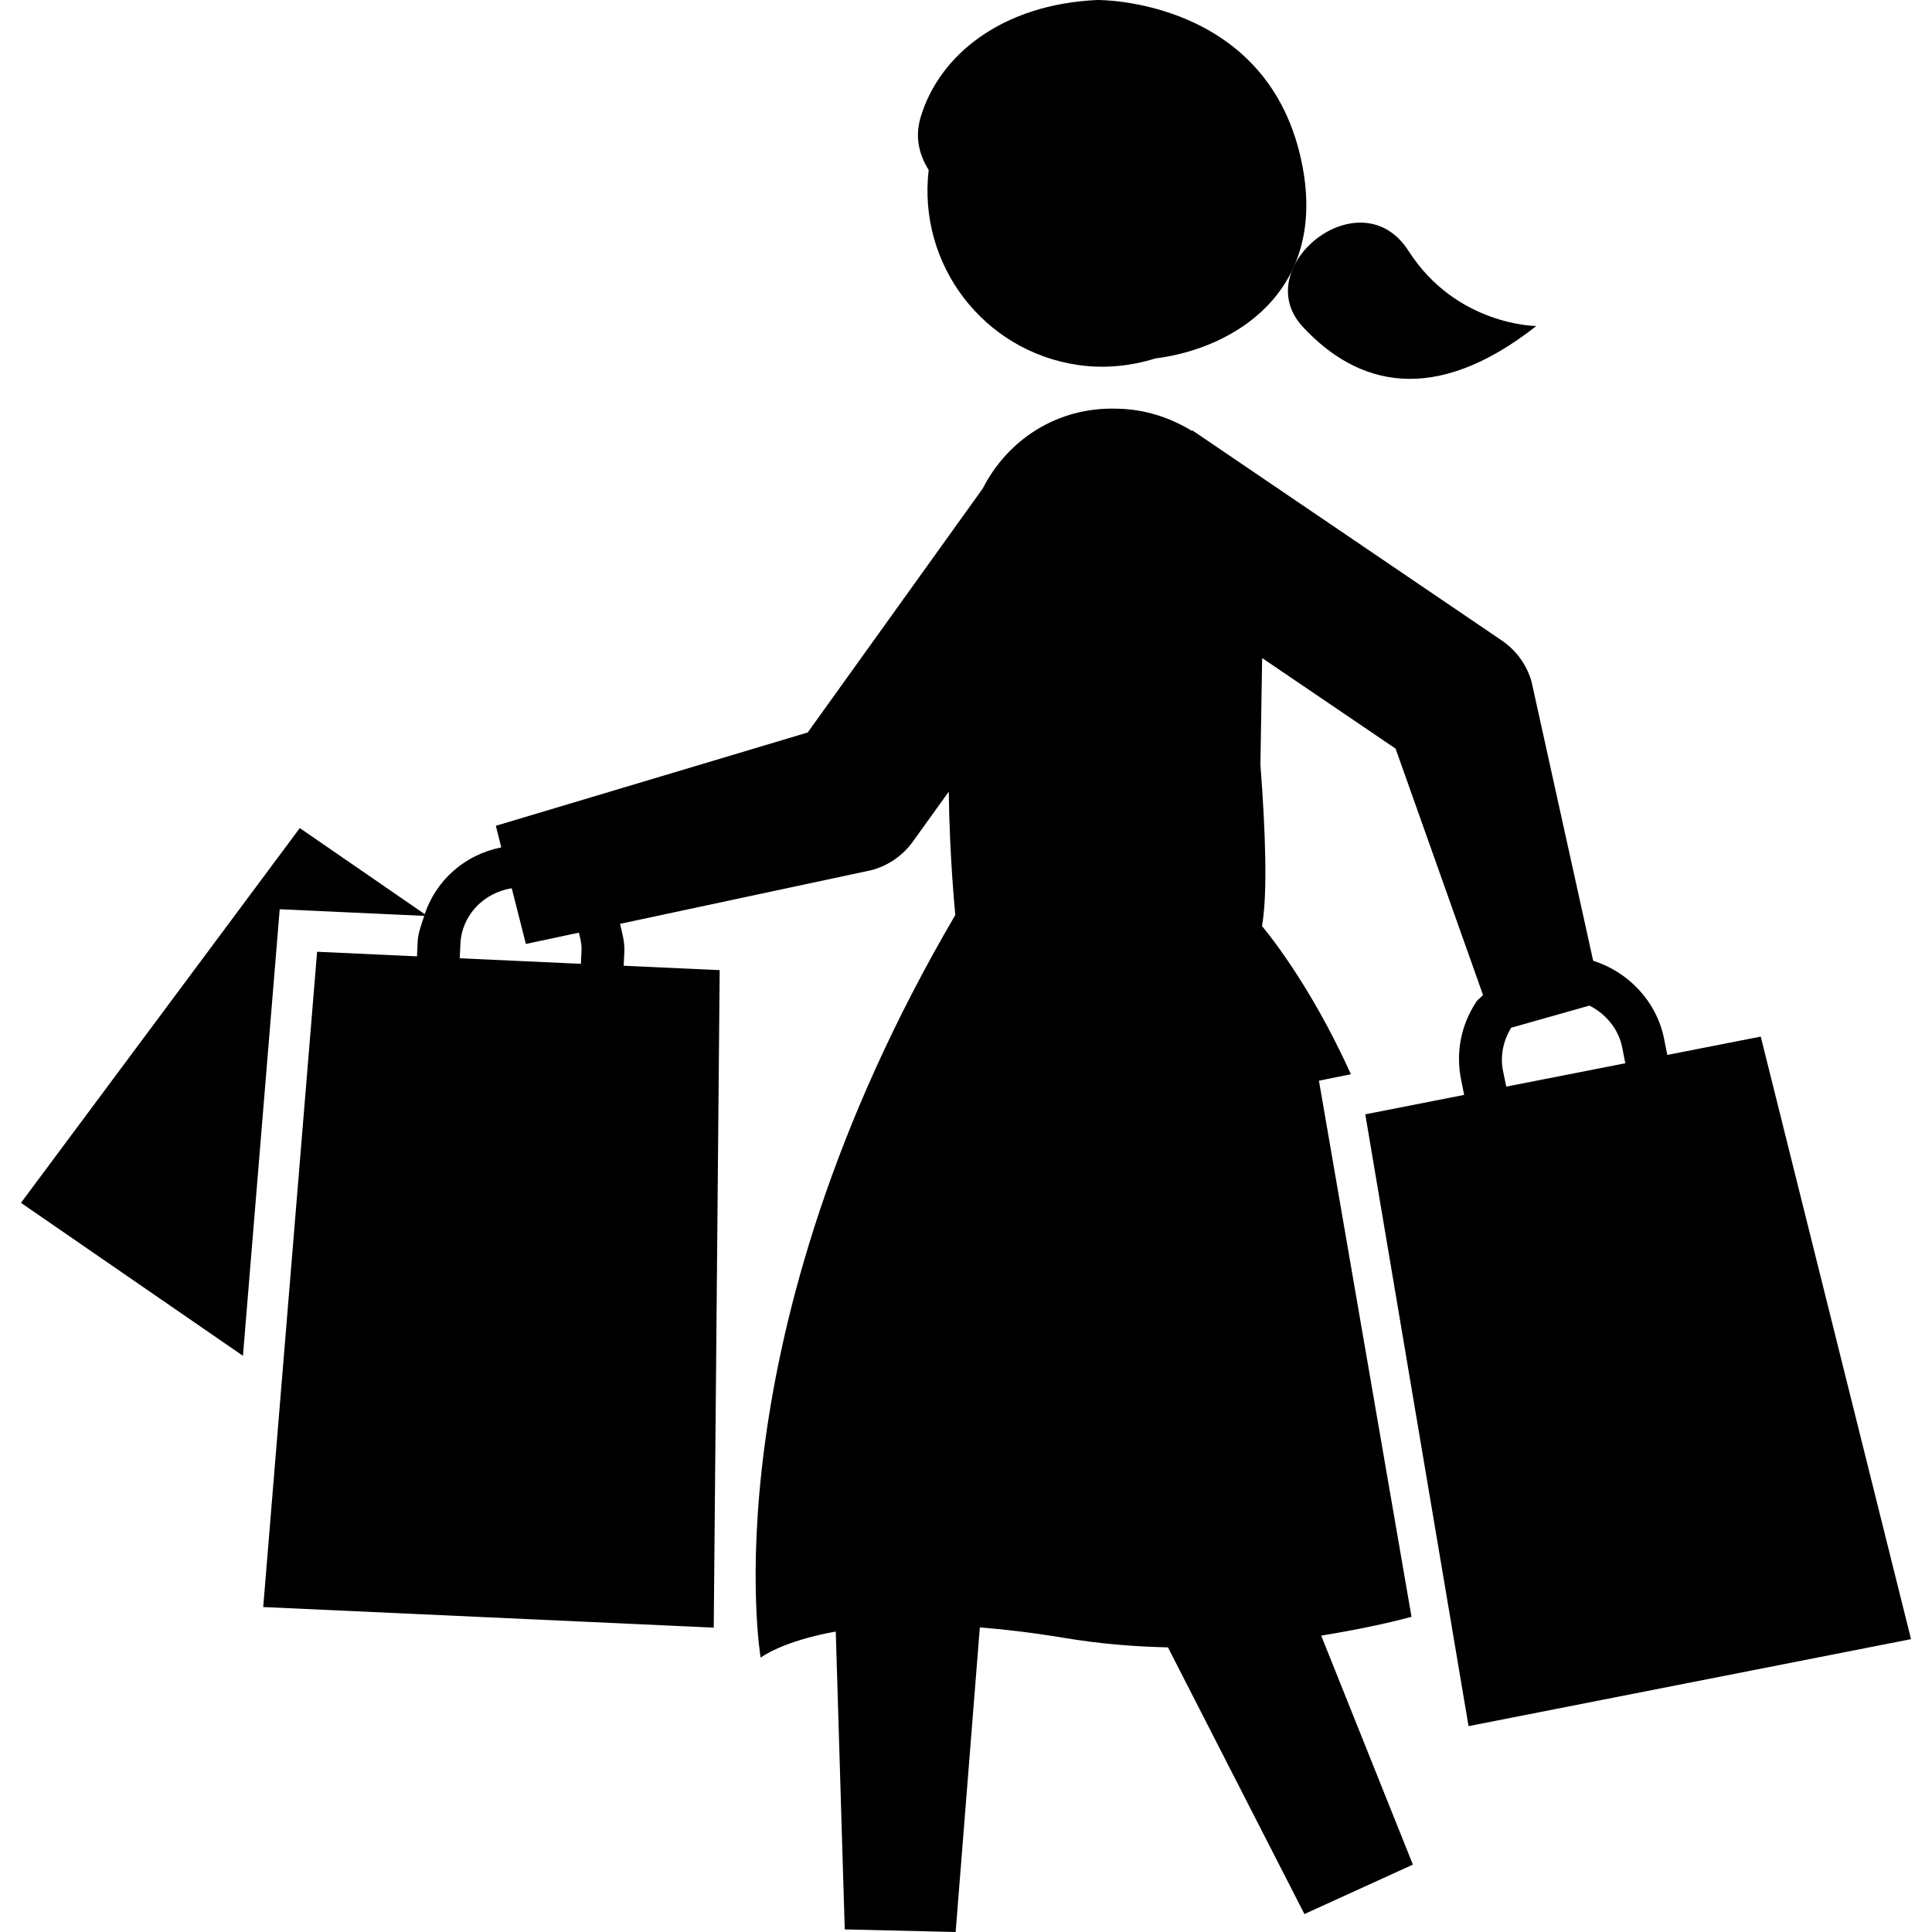
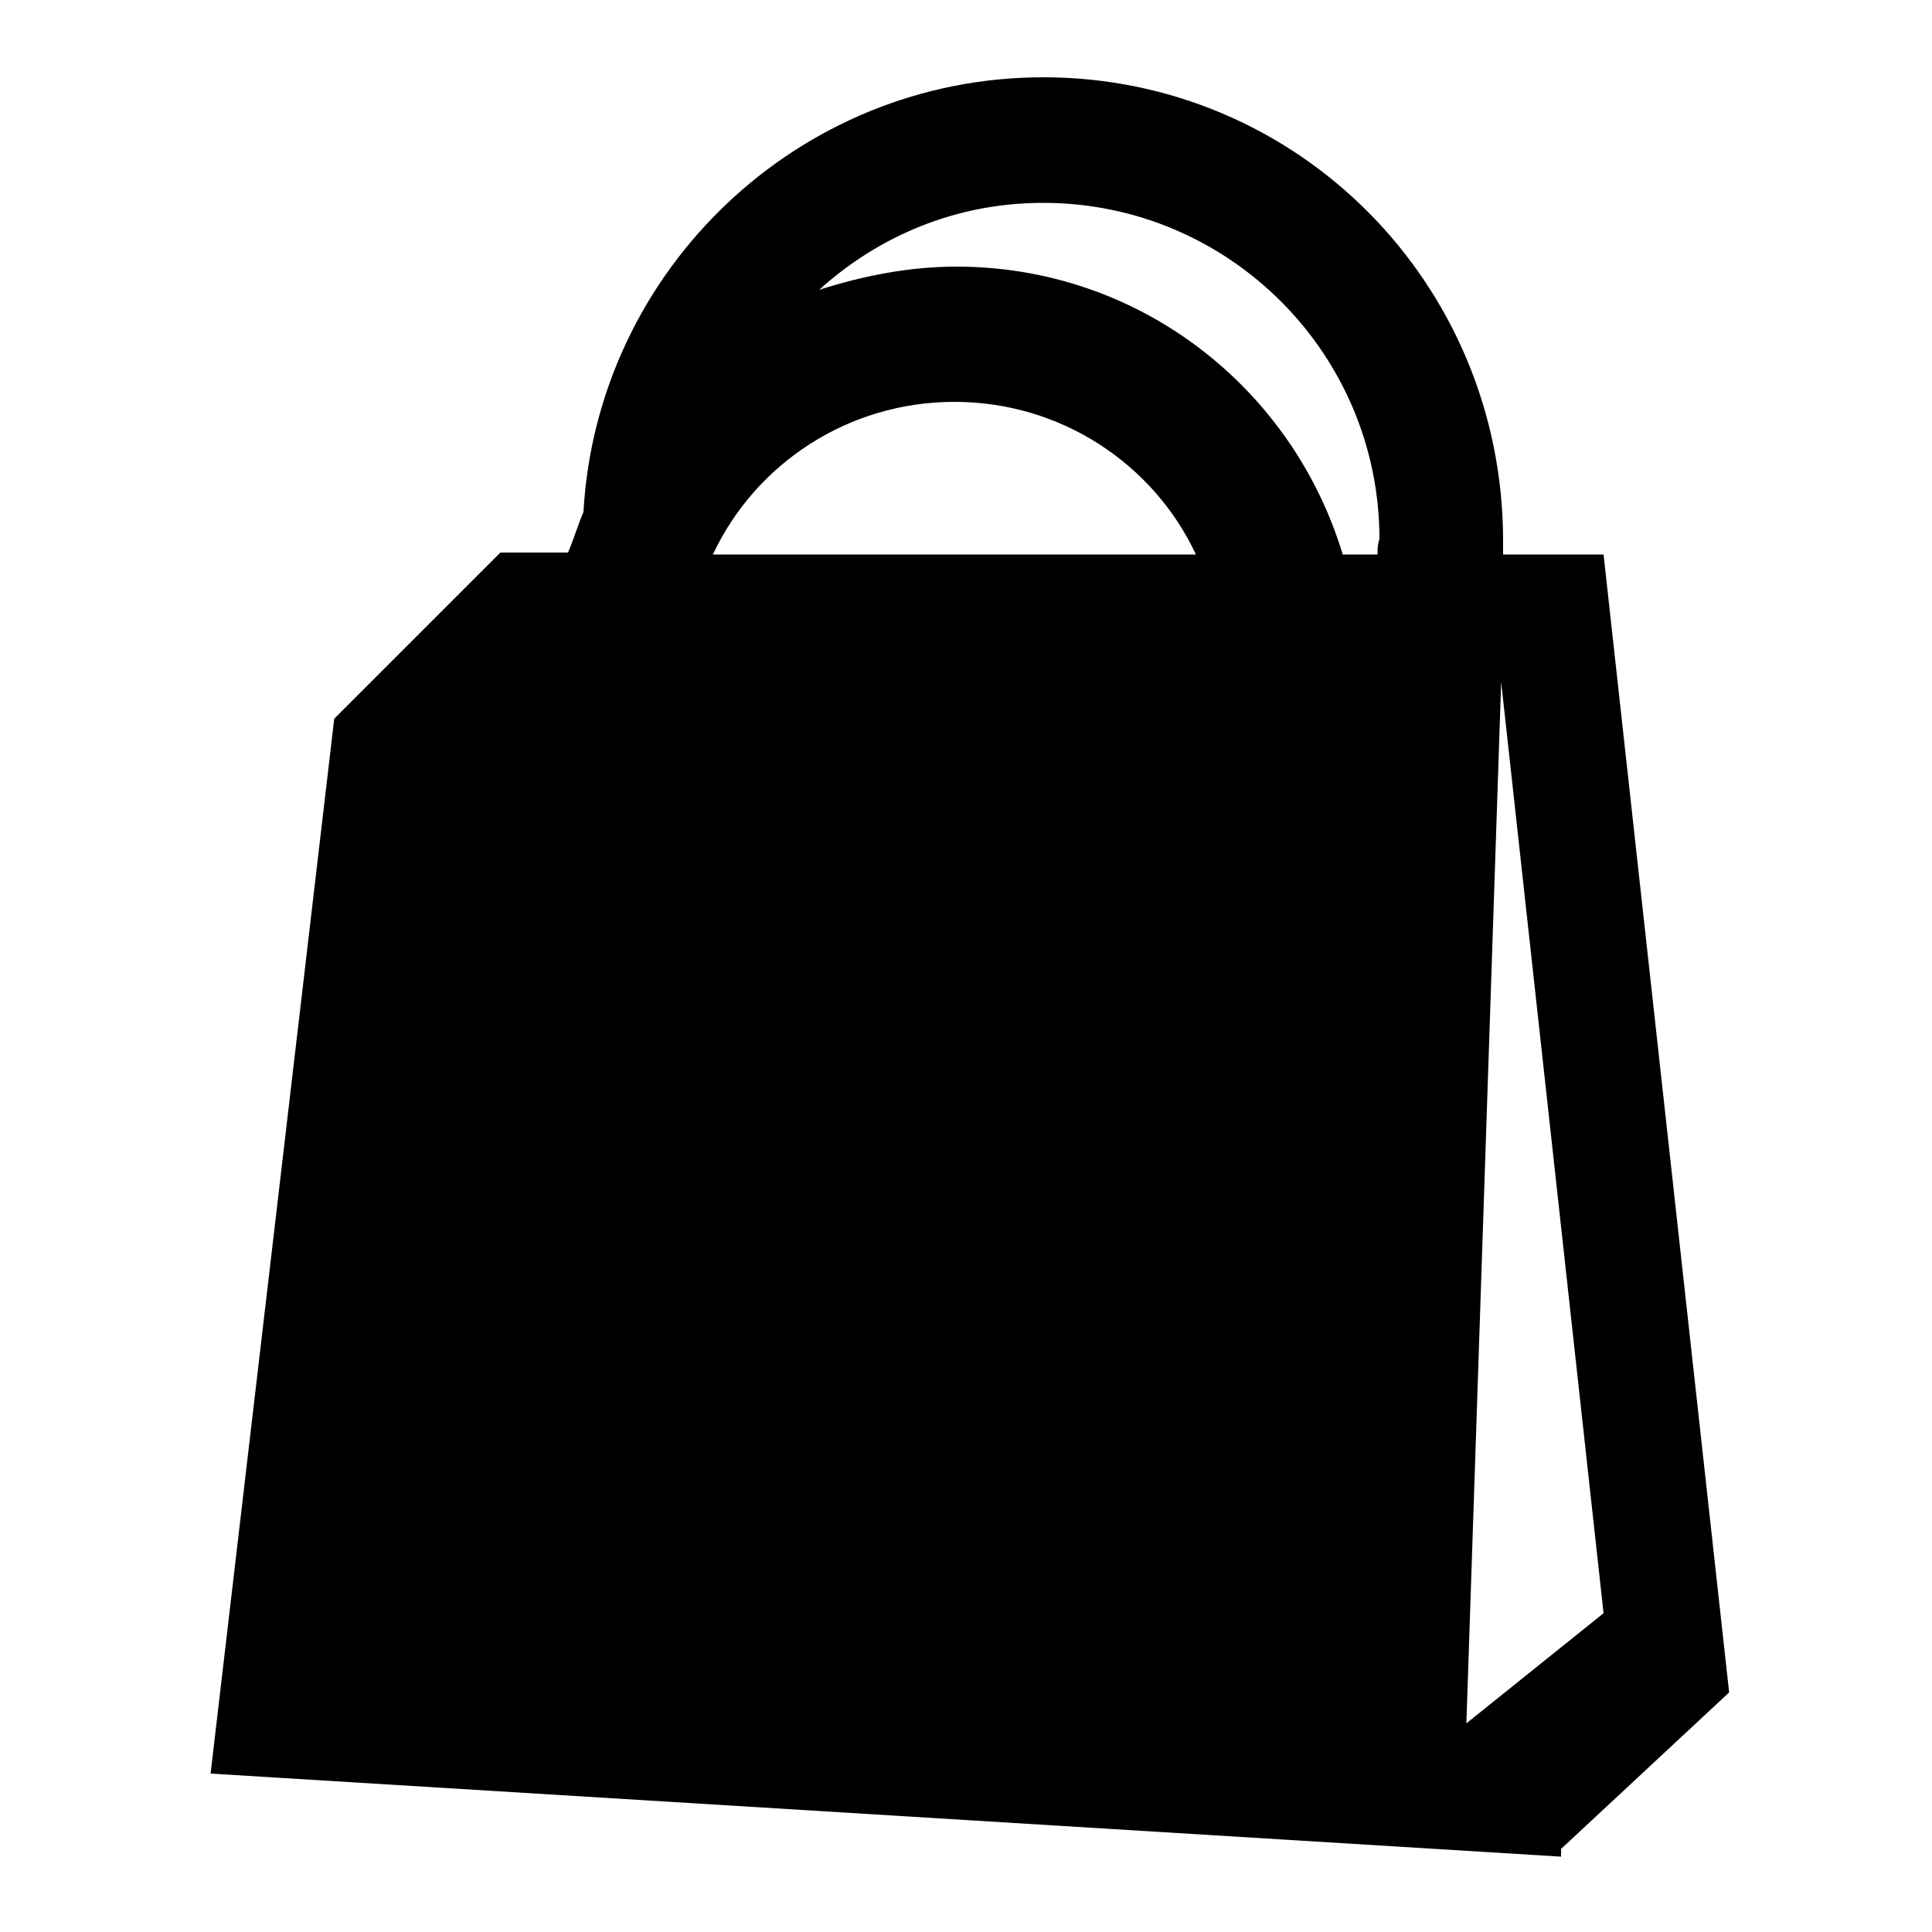
- <svg xmlns="http://www.w3.org/2000/svg" version="1.1" id="Capa_3" x="0px" y="0px" width="100px" height="100px" viewBox="0 0 100 100" enable-background="new 0 0 100 100" xml:space="preserve">
+ <svg xmlns="http://www.w3.org/2000/svg" version="1.1" id="Layer_1" x="0px" y="0px" viewBox="-18.8 -13.5 100 100" enable-background="new -18.8 -13.5 100 100" xml:space="preserve">
  <g>
-     <path d="M76.012,89.344l22.903-4.502l-7.779-31.188l-4.837,0.949l-0.167-0.838c-0.393-1.951-1.857-3.463-3.67-4.037l-3.187-14.436   c-0.244-0.875-0.796-1.632-1.542-2.14L62.152,22.572c-0.031-0.021-0.059-0.041-0.09-0.061l-0.357-0.242l-0.019,0.029   c-1.134-0.689-2.445-1.121-3.859-1.144c-3.11-0.106-5.678,1.618-6.961,4.132l-9.059,12.627l-16.142,4.83l0.28,1.117   c-1.867,0.373-3.35,1.664-3.964,3.454l-6.464-4.453L1.085,62.259l11.49,7.917l1.903-23.114l7.481,0.343   c-0.145,0.443-0.321,0.879-0.343,1.368L21.584,49.5l-5.171-0.237l-2.789,33.917l23.319,1.066l0.308-34.032l-4.968-0.226   l0.032-0.726c0.027-0.506-0.113-0.972-0.222-1.444l12.978-2.771c0.881-0.224,1.654-0.753,2.183-1.492l1.854-2.579   c0.041,3.451,0.339,6.383,0.339,6.383C36.559,69.347,39.371,85.8,39.371,85.8s1.089-0.85,3.888-1.352l0.465,15.418L49.464,100   l1.252-15.767c1.306,0.106,2.735,0.273,4.326,0.538c1.858,0.312,3.671,0.459,5.411,0.497l7.064,13.803l5.614-2.559l-4.746-11.852   c1.749-0.287,3.372-0.62,4.674-0.975l-4.791-27.749l1.654-0.332c-2.197-4.878-4.602-7.671-4.602-7.671   c0.298-1.659,0.181-4.92-0.081-8.357l0.09-5.515l6.907,4.688l4.524,12.749c-0.1,0.132-0.249,0.211-0.344,0.351   c-0.791,1.191-1.075,2.619-0.791,4.023l0.158,0.8l-5.116,1.006L76.012,89.344z M30.068,49.887L23.794,49.6l0.036-0.728   c0.063-1.512,1.216-2.665,2.658-2.897l0.732,2.884l2.744-0.585c0.068,0.289,0.149,0.576,0.136,0.886L30.068,49.887z M77.797,55.436   c-0.158-0.779,0.009-1.564,0.42-2.24l4.051-1.147c0.836,0.425,1.496,1.185,1.694,2.153l0.163,0.832l-6.161,1.209L77.797,55.436z" />
-     <path d="M55.802,18.892c1.388,0.201,2.734,0.052,3.991-0.337c4.077-0.515,8.868-3.439,7.621-9.96C65.751-0.118,56.796,0,56.796,0   c-4.909,0.222-8.181,2.825-9.148,6.08c-0.312,1.071-0.045,1.971,0.42,2.719C47.494,13.694,50.902,18.18,55.802,18.892z" />
-     <path d="M67.423,16.905c2.834,3.069,6.821,4.118,12.097-0.031c0,0-4.132-0.011-6.618-3.89C70.42,9.106,64.589,13.836,67.423,16.905   z" />
+     <g>
+       <path d="M70.7,74.1L70.5,74L70.7,74.1l-6.5-58.9H59c0-0.2,0-0.5,0-0.7C59,1.2,48.4-9.5,35.2-9.5C22.5-9.5,12.1,0.5,11.4,13    c-0.3,0.7-0.5,1.4-0.8,2.1H7.1l-8.6,8.6l-6.4,54.6L62,82.6l0-0.4L70.7,74.1z M18.1,15.2c2.2-4.7,7-7.9,12.5-7.9s10.3,3.2,12.5,7.9    H18.1z M52.5,15.2h-1.8c-2.6-8.6-10.5-14.9-20-14.9c-2.5,0-4.9,0.5-7.1,1.2C26.7-1.3,30.7-3,35.2-3c9.6,0,17.4,7.8,17.4,17.4    C52.5,14.7,52.5,14.9,52.5,15.2z M58.9,21.8L64.2,70l-7.1,5.7L58.9,21.8z" />
+     </g>
  </g>
</svg>
